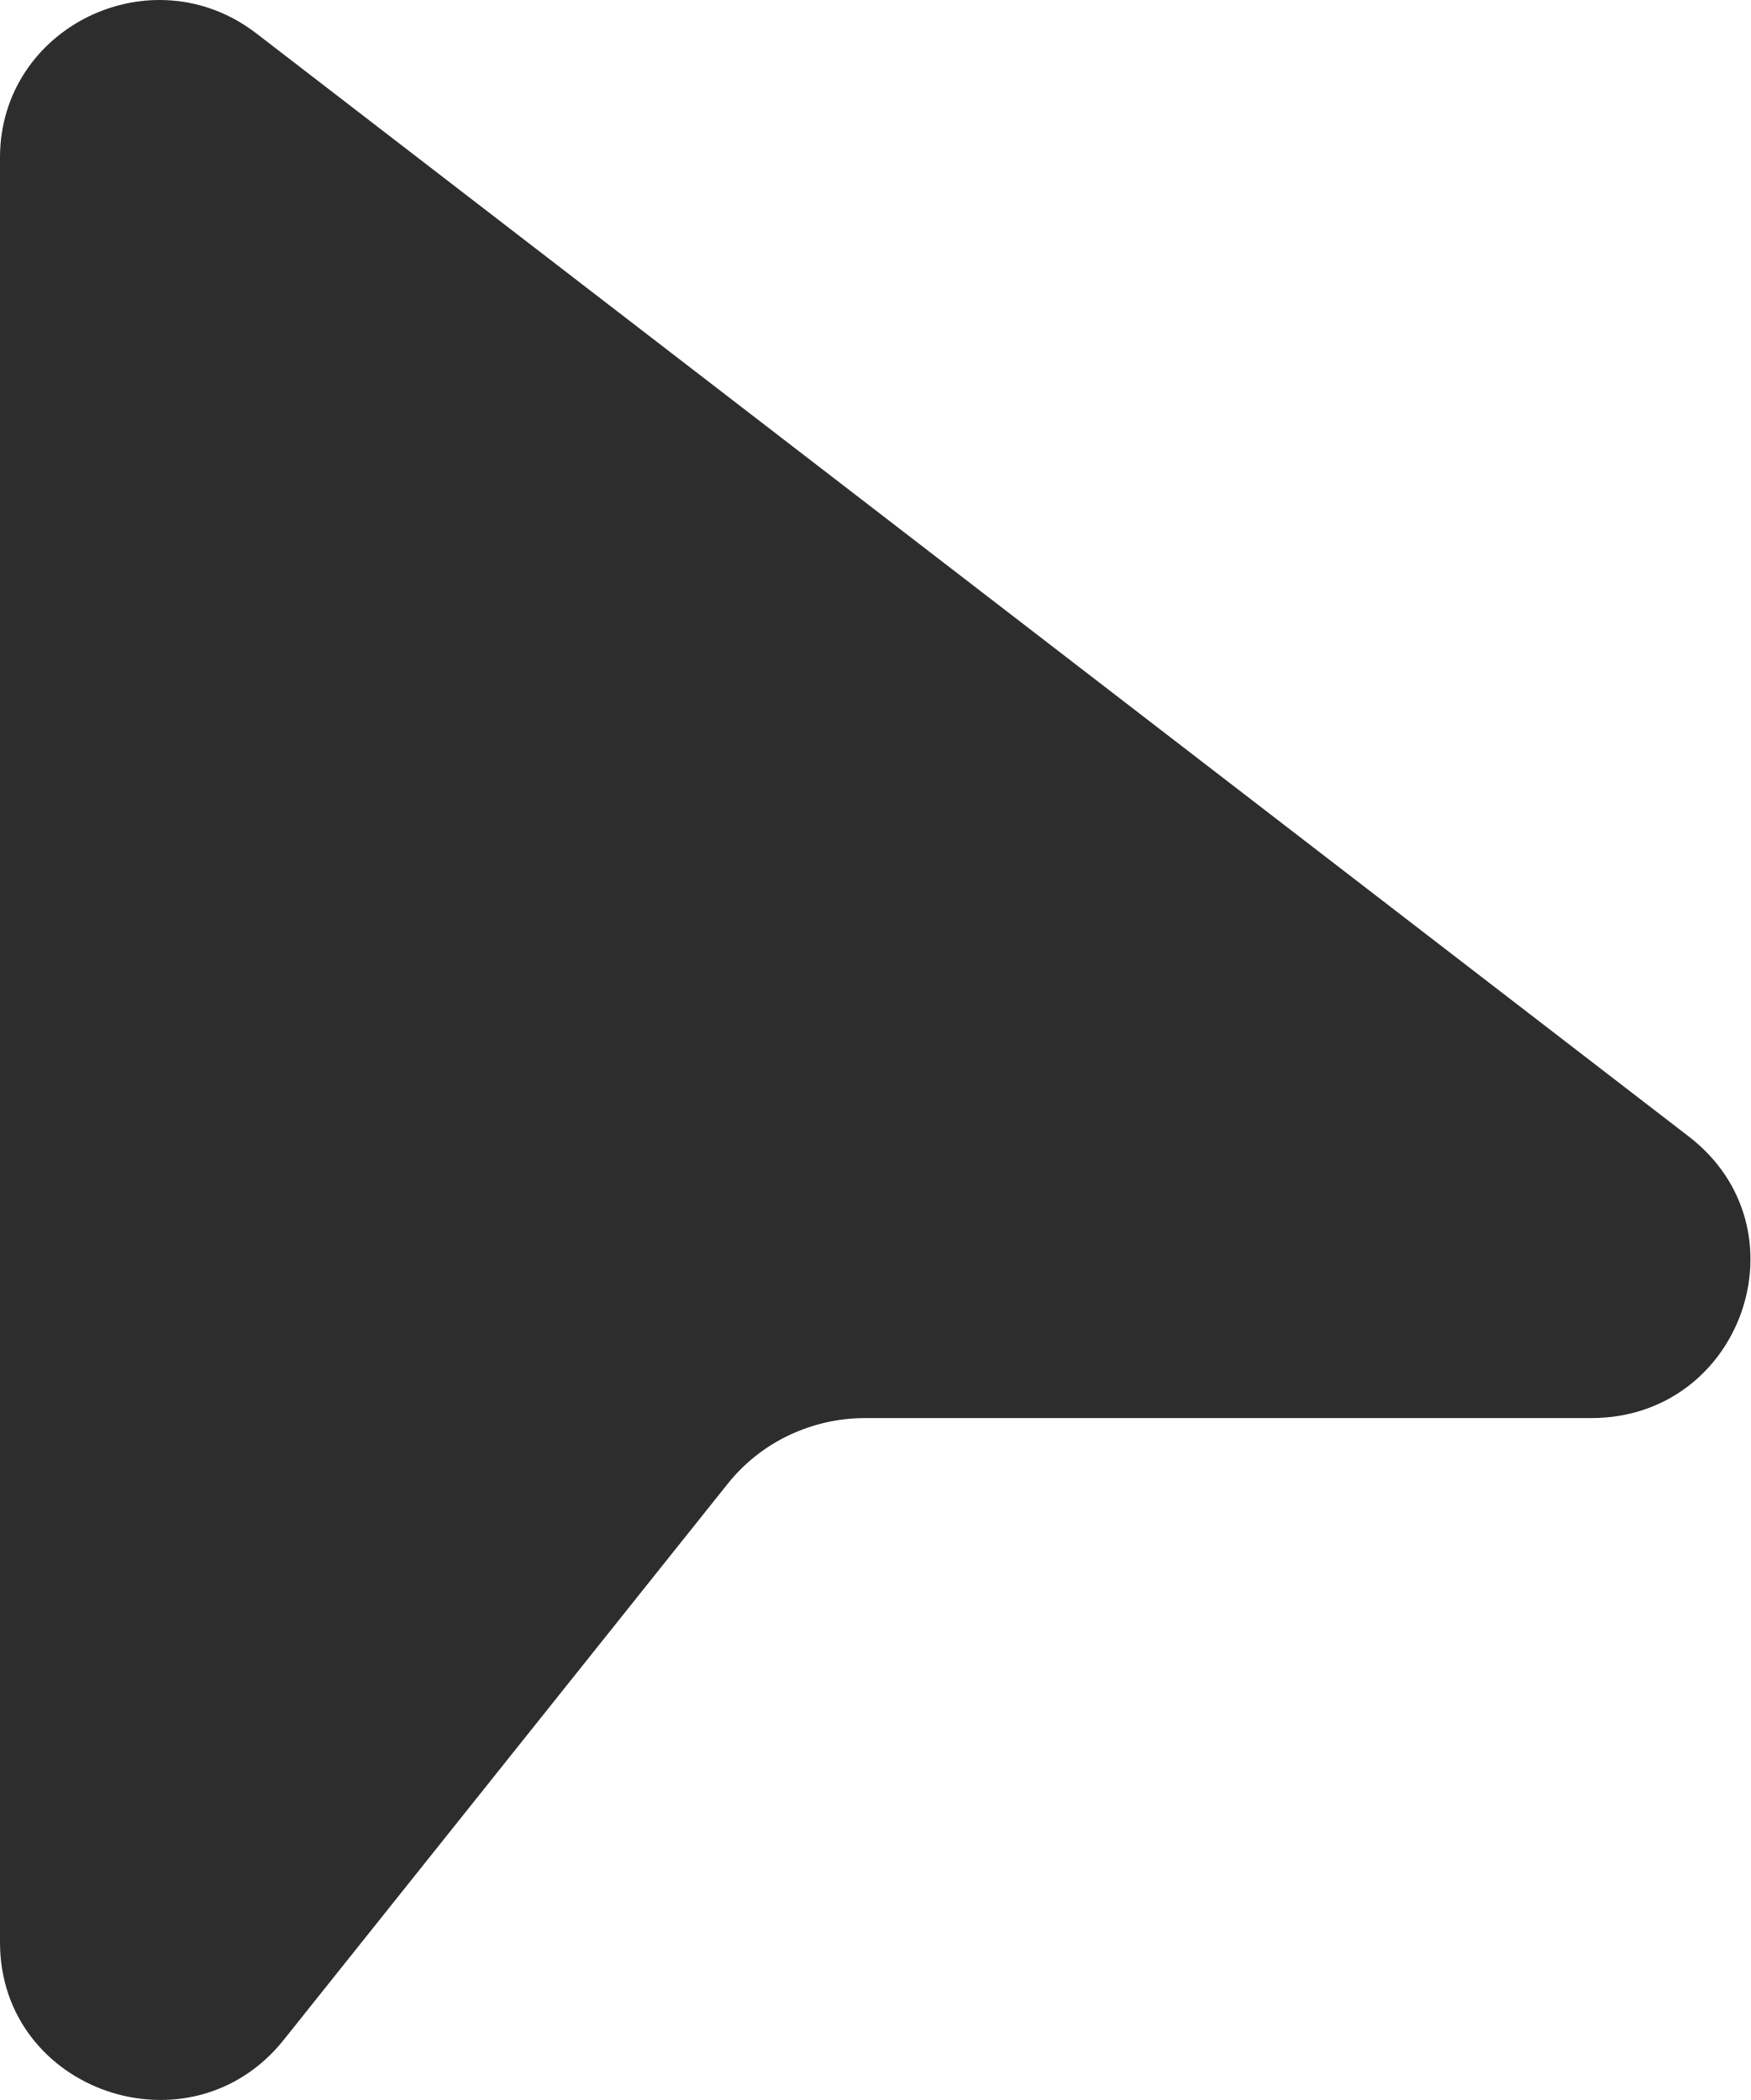
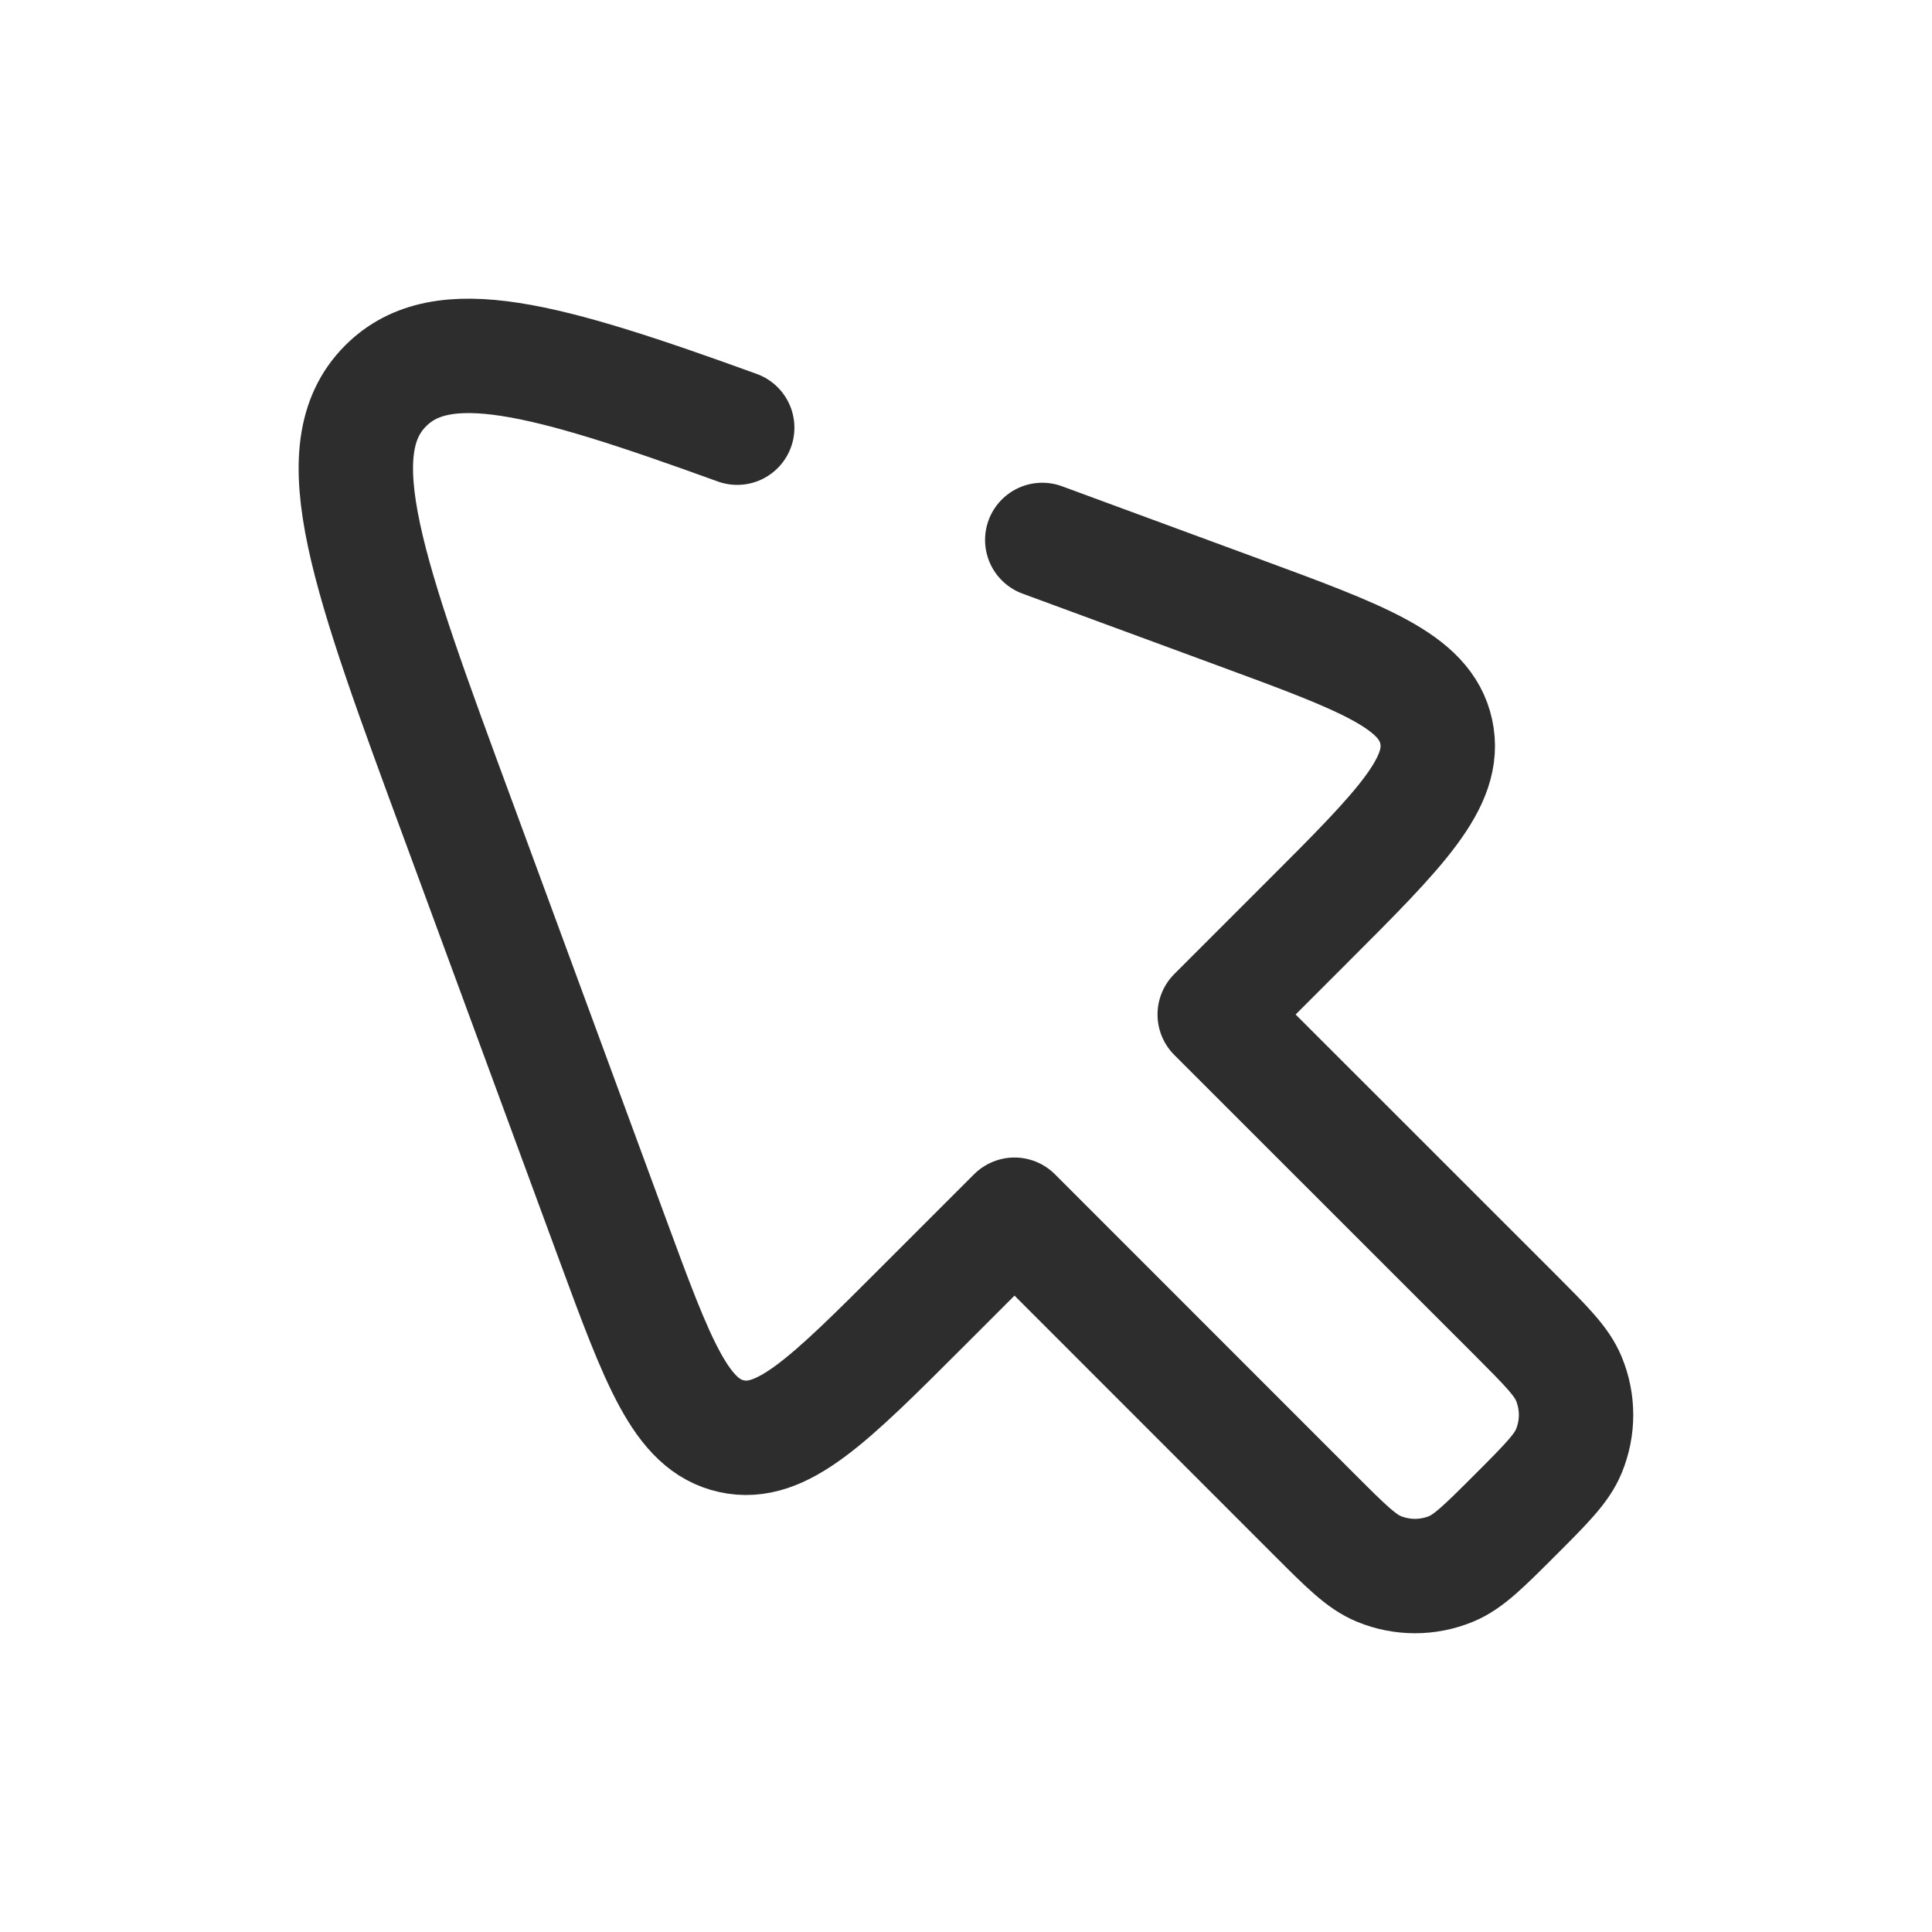
- <svg xmlns="http://www.w3.org/2000/svg" width="15" height="18" viewBox="0 0 15 18" fill="none">
-   <path d="M2.199 0.288C1.304 -0.403 0 0.228 0 1.351V16.648C0 17.927 1.63 18.488 2.431 17.485L6.236 12.718C6.377 12.542 6.555 12.4 6.759 12.303C6.963 12.206 7.186 12.155 7.412 12.155H13.635C14.932 12.155 15.496 10.529 14.471 9.741L2.199 0.288Z" fill="#2C2D2C" />
+ <svg xmlns="http://www.w3.org/2000/svg" width="19" height="19" viewBox="0 0 19 19" fill="none">
+   <path d="M7.25 4.206C5.357 3.52 4.347 3.24 3.793 3.794C3.163 4.424 3.613 5.646 4.515 8.09L6.02 12.177C6.471 13.402 6.697 14.015 7.194 14.124C7.69 14.234 8.151 13.772 9.075 12.848L9.977 11.946L12.93 14.9C13.236 15.206 13.389 15.359 13.56 15.429C13.788 15.523 14.043 15.523 14.271 15.429C14.441 15.359 14.594 15.206 14.9 14.9C15.206 14.594 15.359 14.441 15.429 14.27C15.523 14.042 15.523 13.787 15.429 13.56C15.359 13.389 15.206 13.237 14.9 12.93L11.946 9.977L12.848 9.075C13.772 8.152 14.233 7.69 14.124 7.194C14.016 6.697 13.402 6.471 12.177 6.02L10.25 5.31" stroke="#2C2D2C" stroke-width="1.125" stroke-linecap="round" stroke-linejoin="round" />
</svg>
